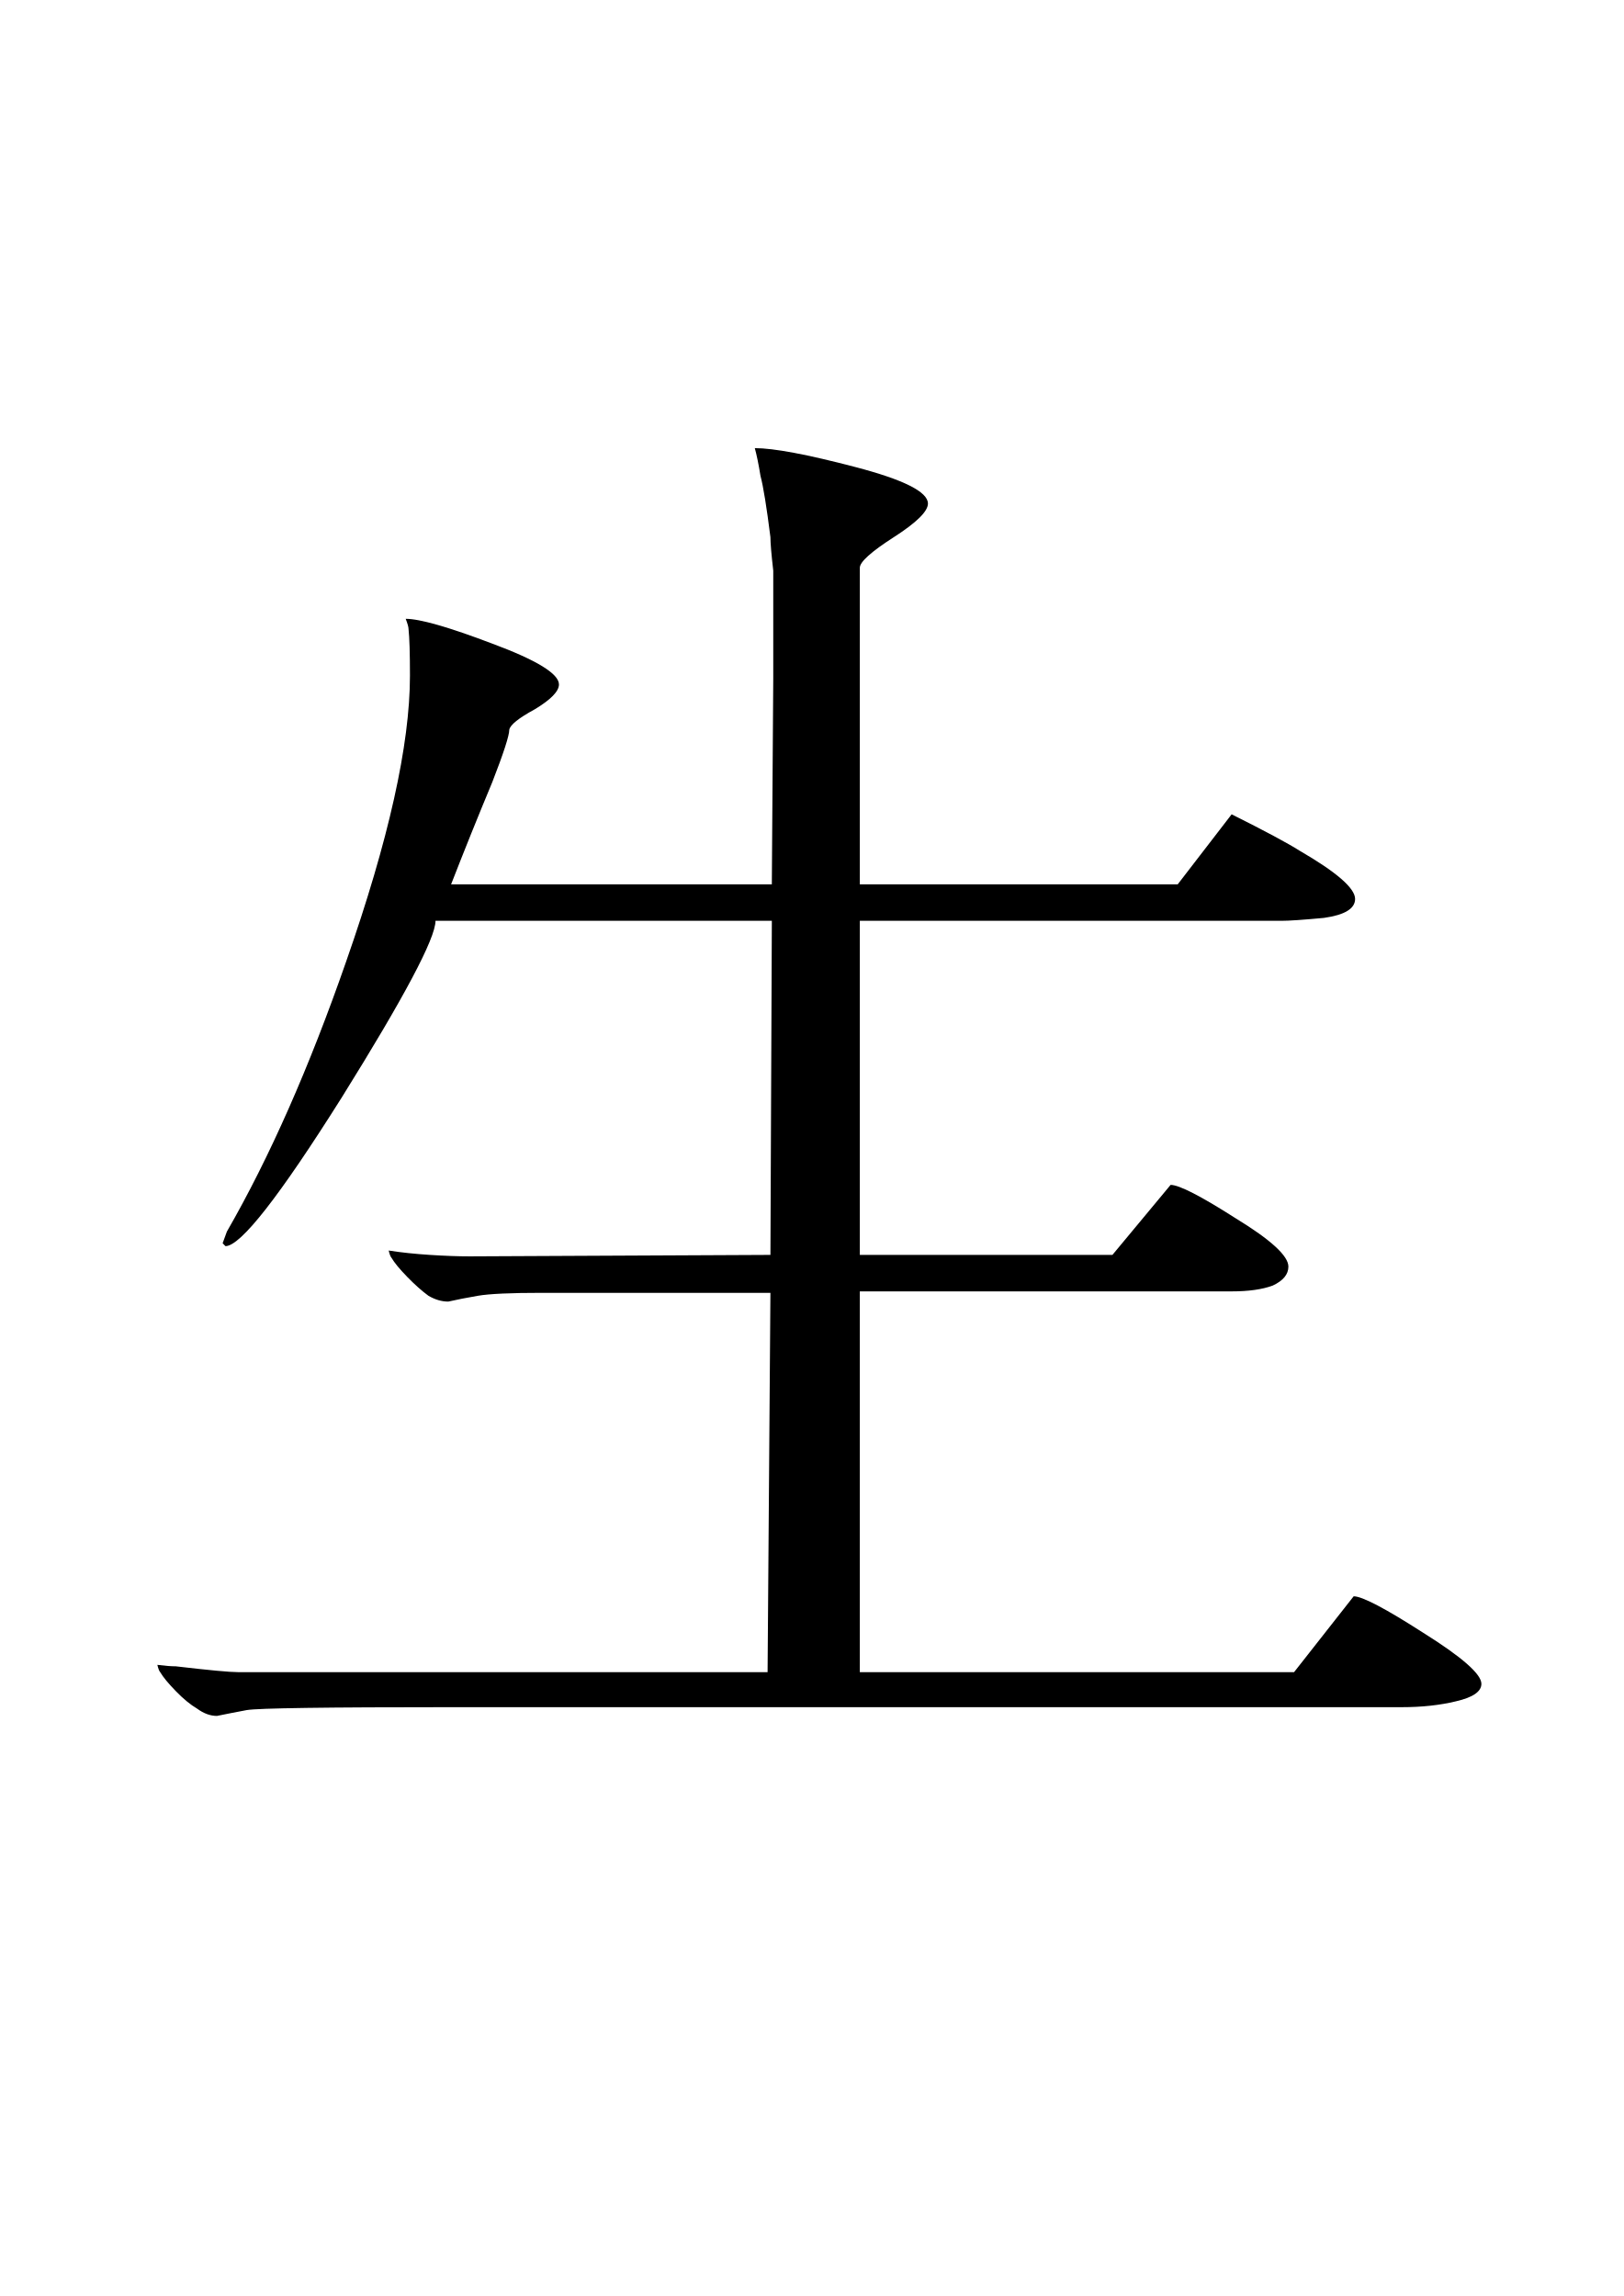
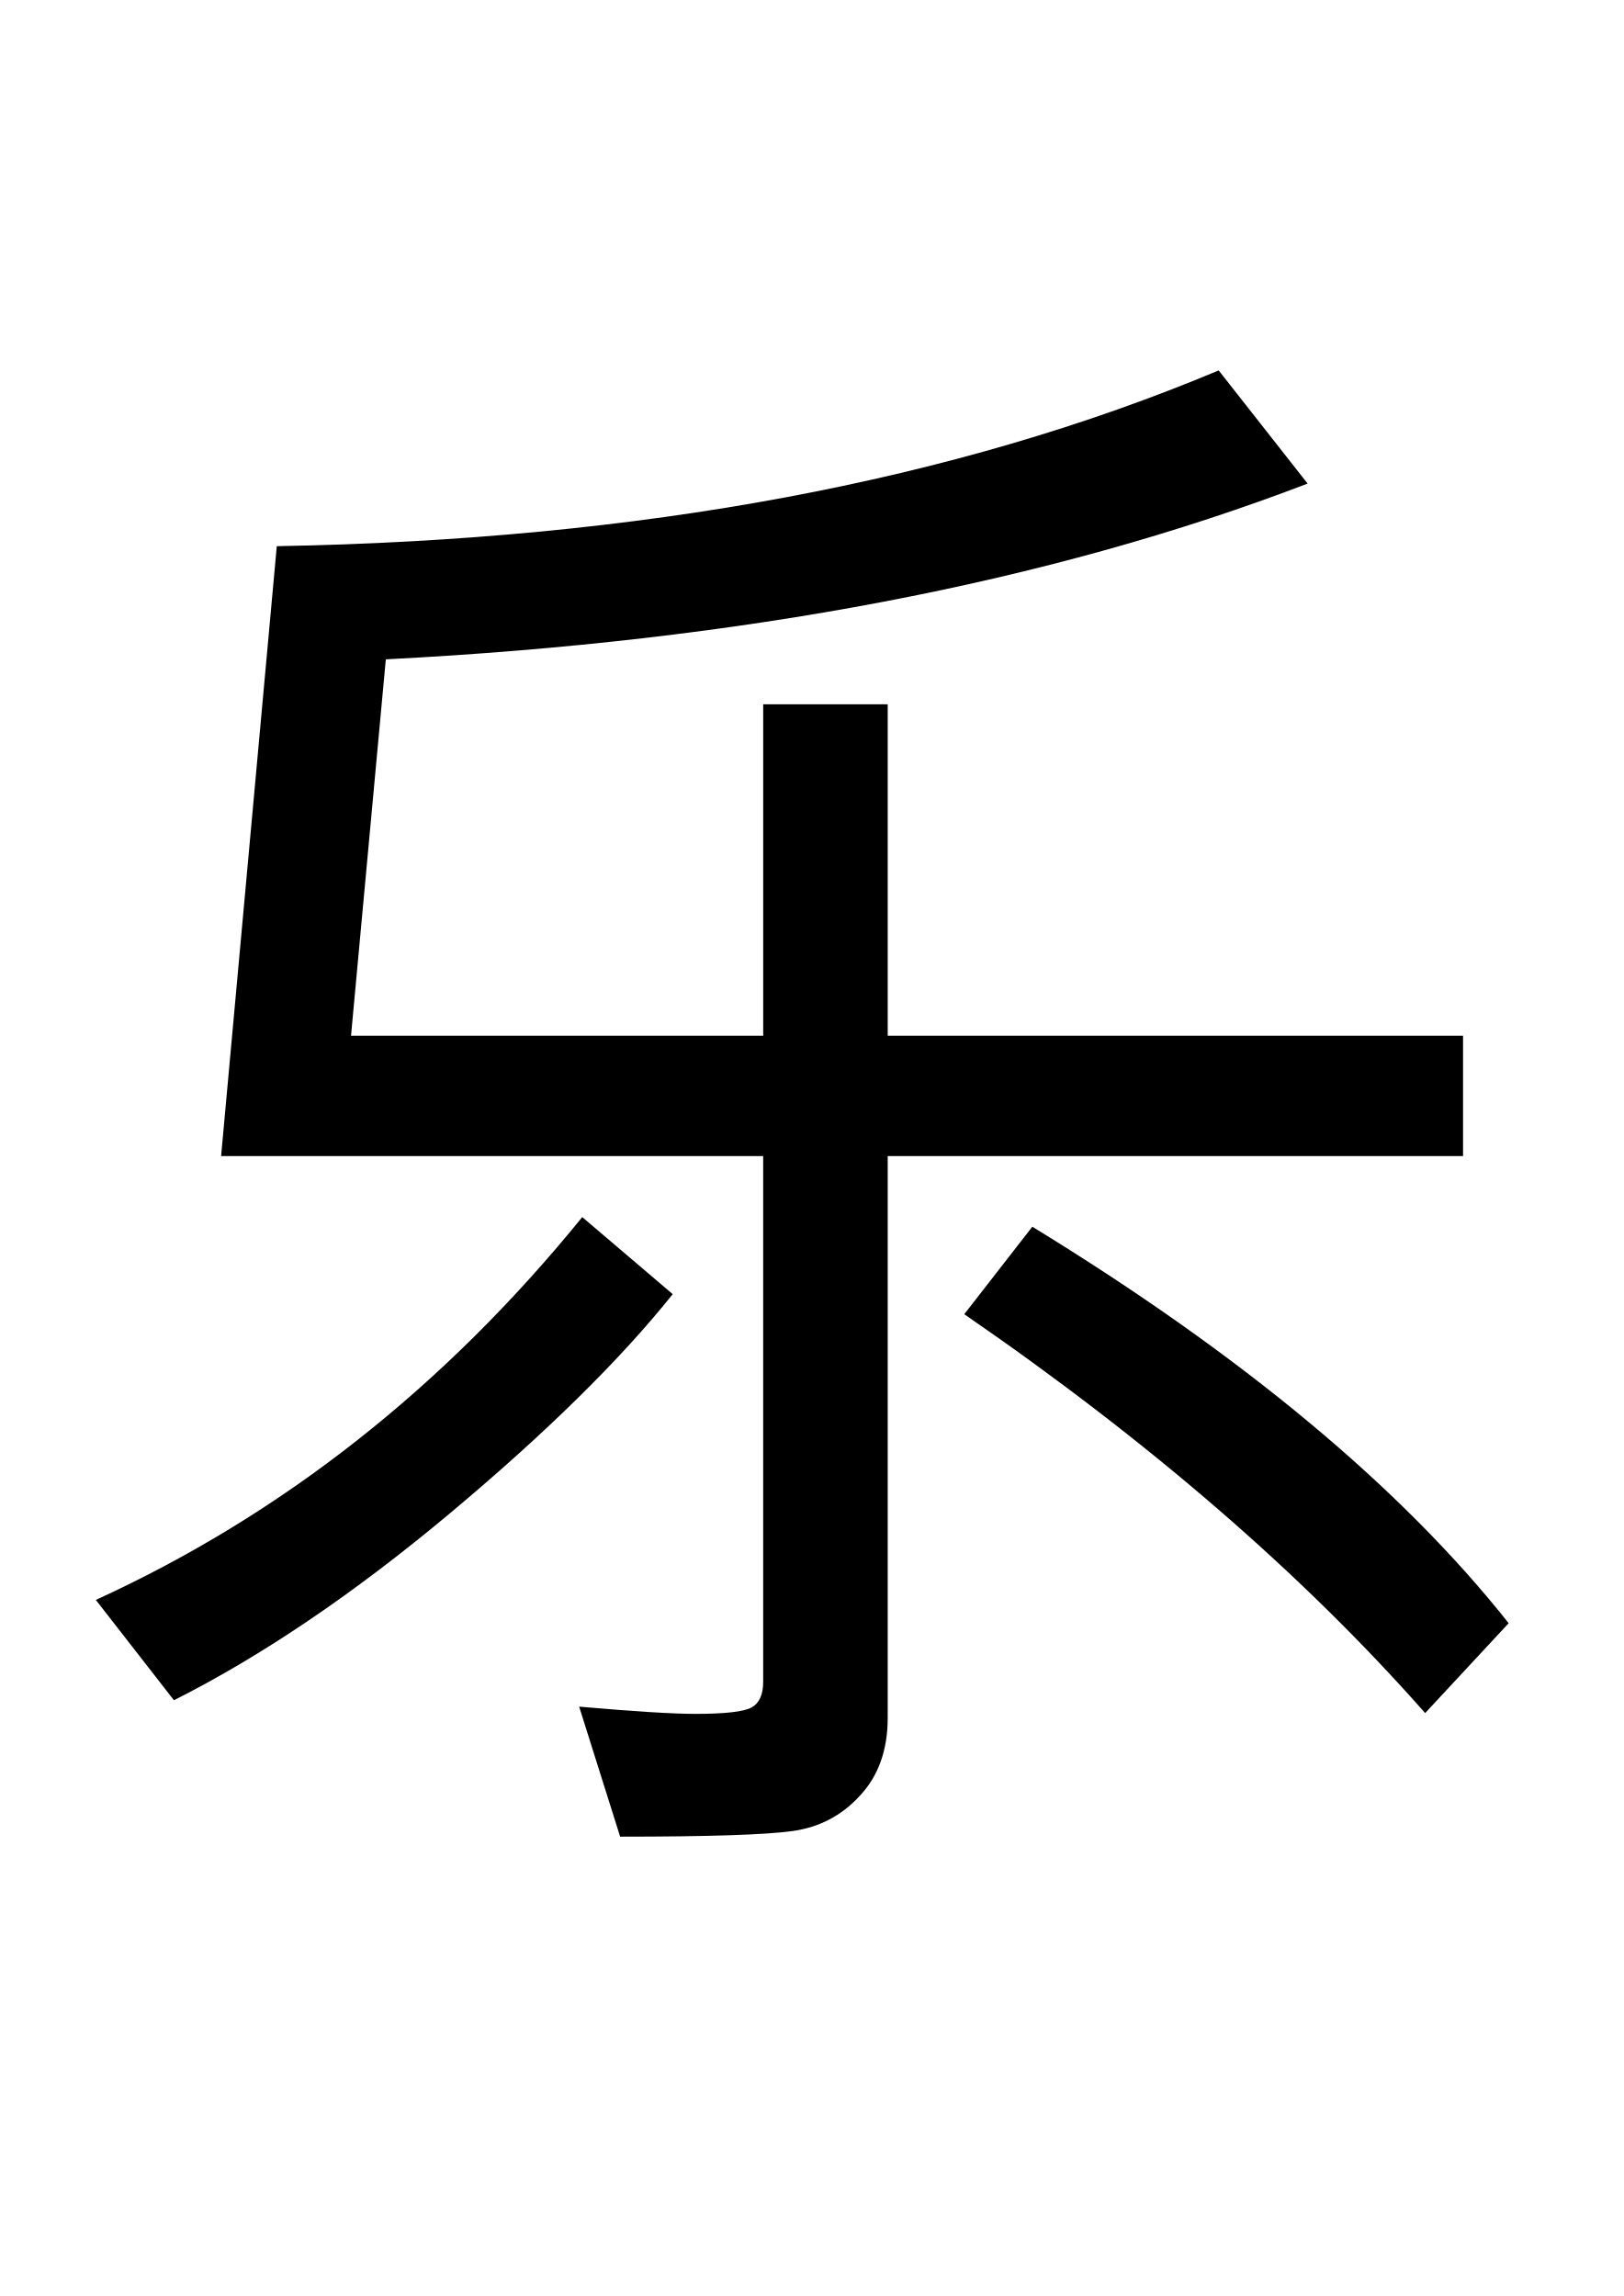
<svg xmlns="http://www.w3.org/2000/svg" width="210mm" height="297mm" viewBox="0 0 210 297" version="1.1" id="svg1">
  <defs id="defs1" />
  <g id="layer1">
-     <path d="m 191.595,217.812 q 0,1.51 -3.304,2.265 -3.12,0.755 -6.975,0.755 h -72.682 q -25.696,0 -50.107,0 -24.411,0 -26.613,0.377 -2.019,0.377 -3.854,0.755 -1.285,0 -2.57,-0.944 -1.285,-0.755 -2.753,-2.265 -1.468,-1.51 -2.019,-2.453 -0.184,-0.189 -0.367,-0.944 1.468,0.189 2.386,0.189 6.424,0.755 8.076,0.755 h 68.461 l 0.367,-49.067 H 82.755 q -6.424,0 -12.664,0 -6.057,0 -8.259,0.377 -2.202,0.377 -3.854,0.755 -1.285,0 -2.57,-0.755 -1.285,-0.944 -2.753,-2.453 -1.468,-1.51 -2.019,-2.453 -0.184,-0.189 -0.367,-0.944 2.386,0.377 5.323,0.566 2.937,0.189 5.139,0.189 l 38.911,-0.189 0.184,-43.216 H 56.325 q 0,3.397 -12.114,22.835 -12.114,19.249 -15.05,19.249 l -0.367,-0.377 0.551,-1.51 q 8.259,-14.343 15.417,-34.913 8.259,-23.59 8.259,-36.989 0,-4.341 -0.184,-6.039 0,-0.377 -0.367,-1.321 2.753,0 11.196,3.208 8.626,3.208 8.626,5.284 0,1.321 -3.12,3.208 -3.12,1.698 -3.304,2.642 0,1.132 -2.202,6.794 -2.753,6.605 -5.323,13.21 H 99.824 L 100.008,87.786 q 0,-2.831 0,-4.907 0,-2.076 0,-3.208 0,-2.831 0,-5.85 -0.367,-3.208 -0.367,-4.341 -0.734,-5.85 -1.285,-7.926 -0.367,-2.265 -0.734,-3.586 3.671,0 13.031,2.453 9.361,2.453 9.361,4.718 0,1.51 -4.405,4.341 -4.405,2.831 -4.405,3.963 V 114.395 h 41.113 l 6.975,-9.058 q 6.424,3.208 8.81,4.718 7.158,4.152 7.158,6.228 0,1.887 -4.038,2.453 -4.038,0.377 -5.506,0.377 h -54.512 v 43.216 h 32.67 l 7.525,-9.058 q 1.652,0 8.443,4.34 6.791,4.152 6.791,6.228 0,1.51 -2.019,2.453 -2.019,0.755 -5.323,0.755 h -48.088 v 49.255 h 56.164 l 7.709,-9.813 q 1.652,0 8.994,4.718 7.525,4.718 7.525,6.605 z" id="text2" style="font-size:190.764px;font-family:AppleMyungjo;-inkscape-font-specification:AppleMyungjo;stroke-width:0.222" aria-label="生" />
+     <path style="font-size:208.684px;font-family:AppleMyungjo;-inkscape-font-specification:AppleMyungjo;stroke-width:0.243" d="m 192.78,146.788 h -75.811 v 71.328 q 0,6.114 -3.668,9.884 -3.566,3.77 -8.865,4.483 -5.299,0.713 -22.723,0.713 l -5.401,-16.507 q 10.903,0.917 15.284,0.917 5.91,0 7.438,-0.815 1.528,-0.815 1.528,-3.261 v -66.742 H 29.134 L 36.471,69.347 Q 108.41,68.124 160.581,47.032 l 11.718,14.367 Q 121.249,80.25 50.838,83.714 L 46.253,131.504 H 100.564 V 89.421 h 16.405 v 42.083 h 75.811 z" transform="scale(0.9815416,1.018806)" id="text2" />
+     <path style="font-size:208.684px;font-family:AppleMyungjo;-inkscape-font-specification:AppleMyungjo;stroke-width:0.243" d="m 198.792,206.092 -11.005,11.412 q -24.149,-26.391 -60.73,-50.643 l 8.967,-11.107 q 41.472,24.455 62.768,50.337 z" transform="scale(0.9815416,1.018806)" id="path3" />
+     <path style="font-size:208.684px;font-family:AppleMyungjo;-inkscape-font-specification:AppleMyungjo;stroke-width:0.243" d="M 88.642,164.315 Q 78.248,176.848 59.296,192.132 40.343,207.417 22.919,215.874 L 12.627,203.137 q 36.785,-16.202 64.093,-48.605 z" transform="scale(0.9815416,1.018806)" id="path2" />
  </g>
</svg>
